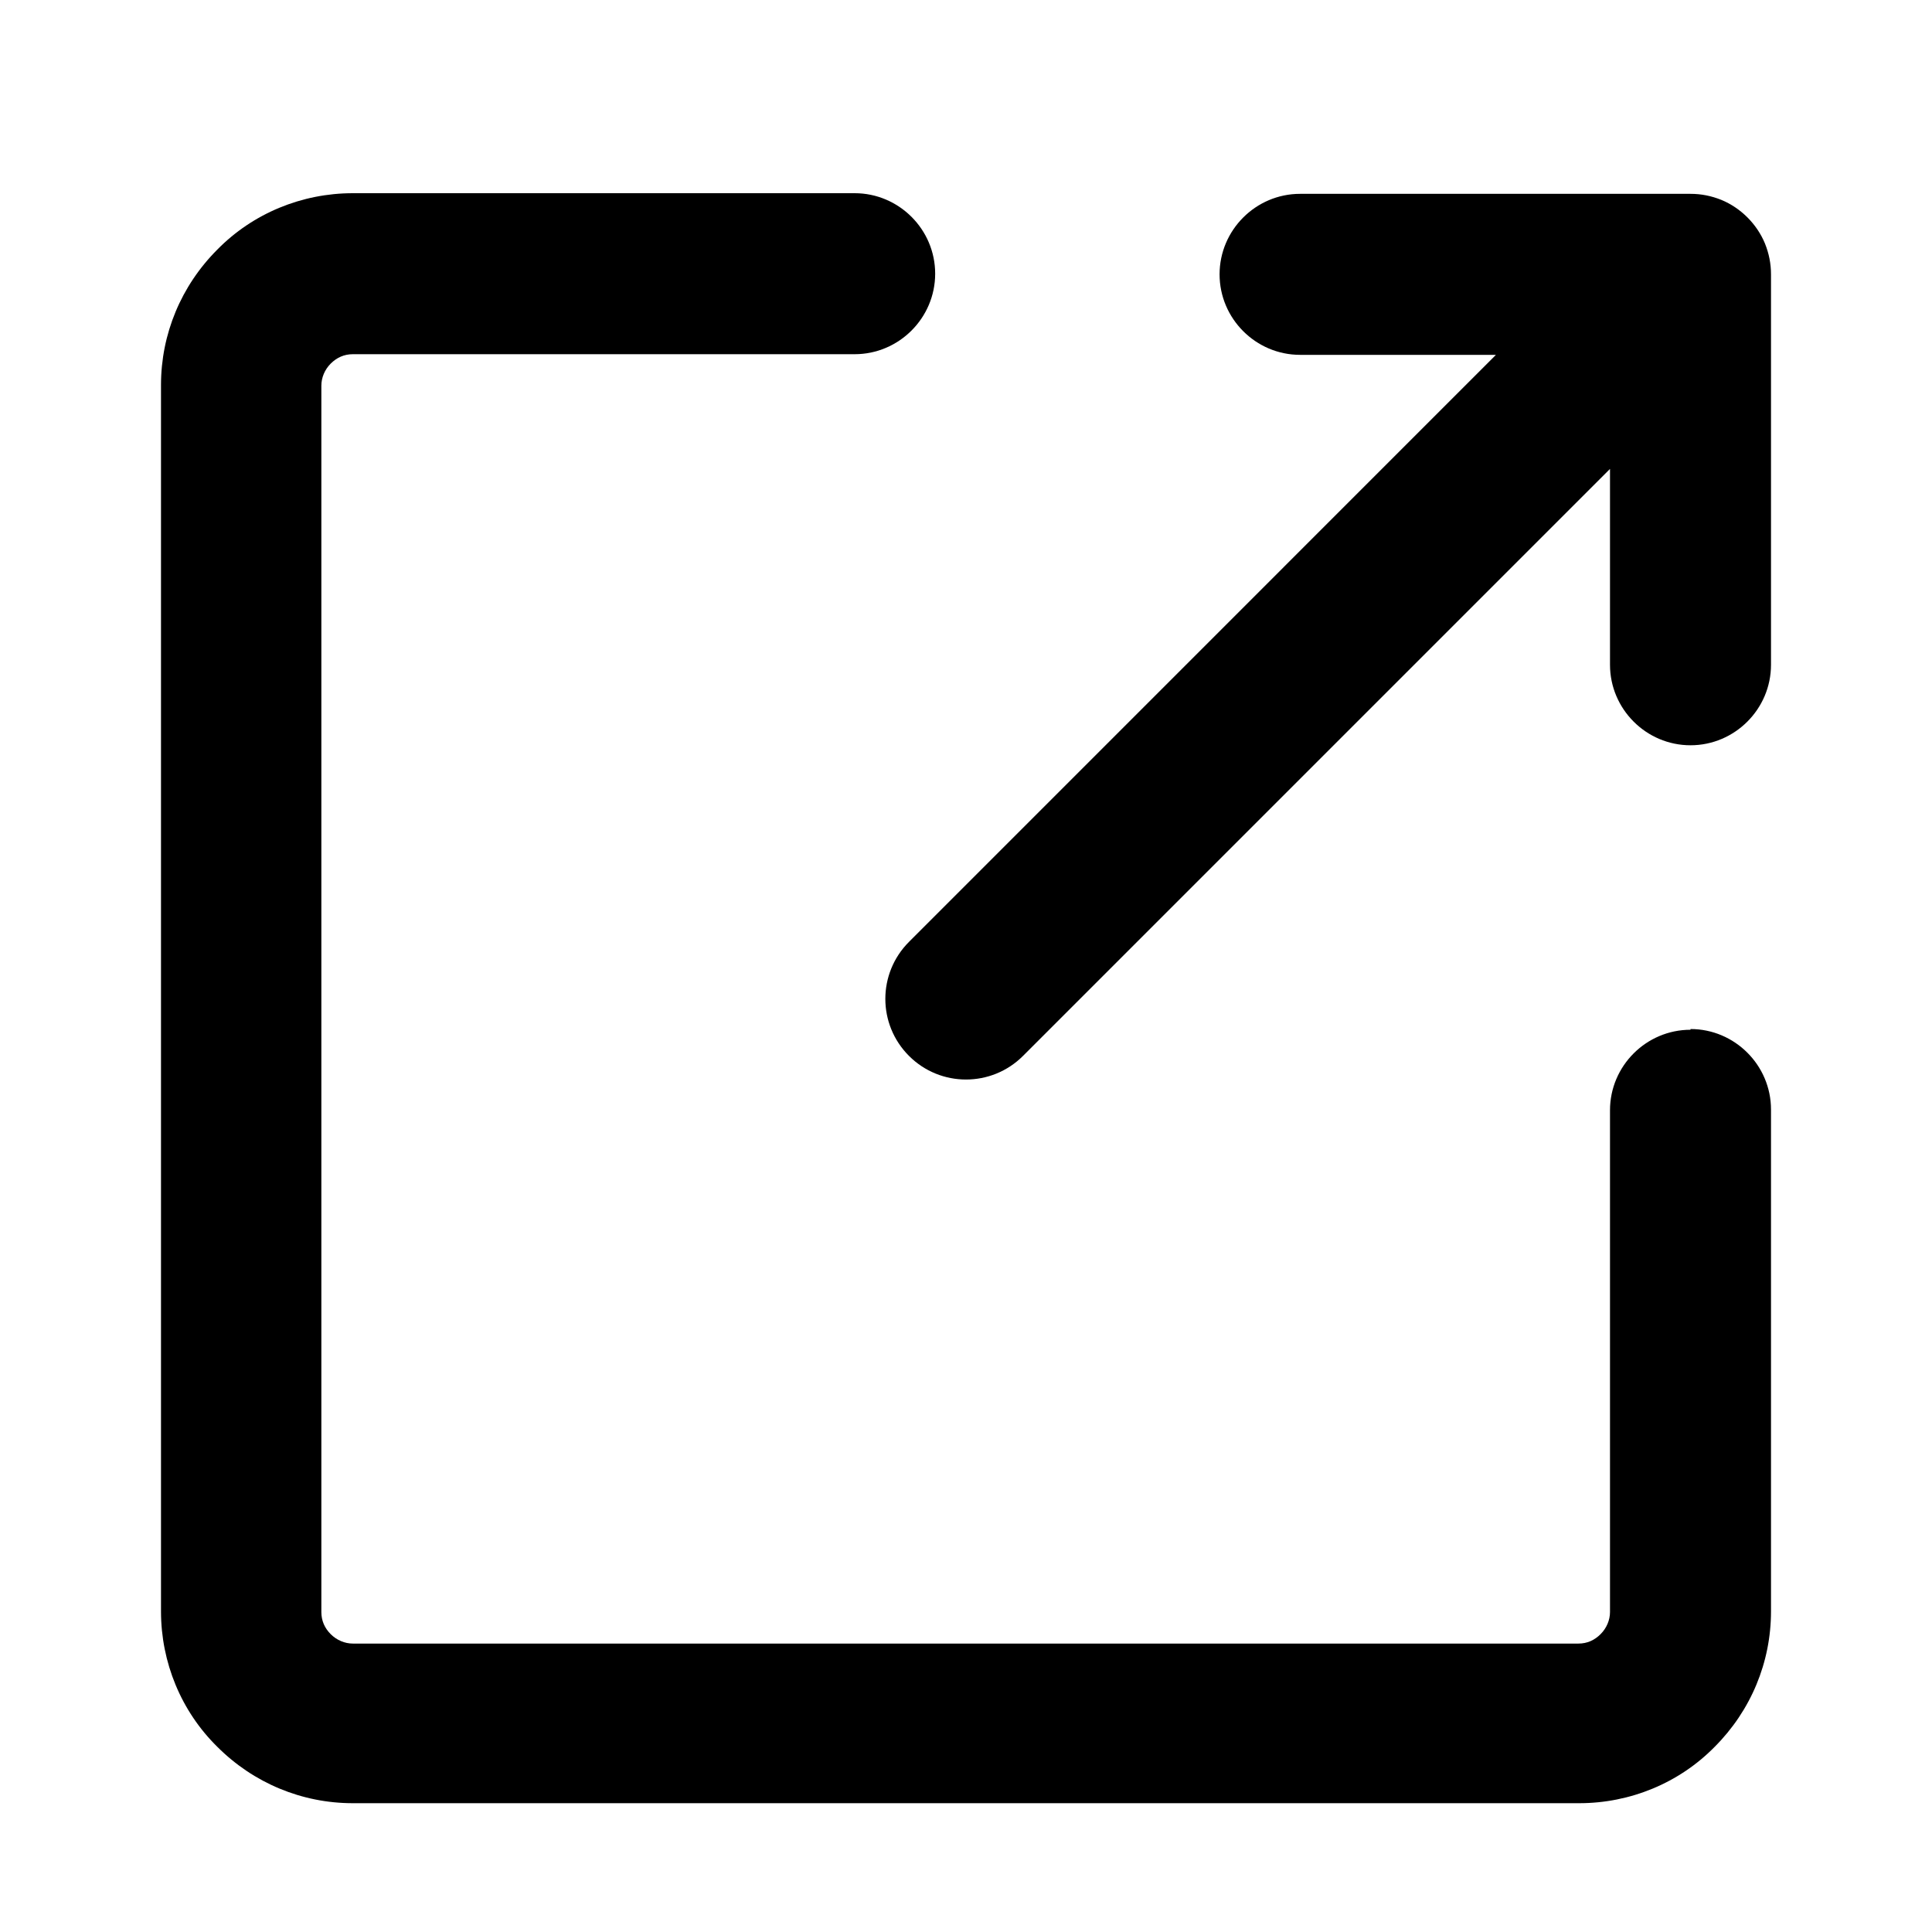
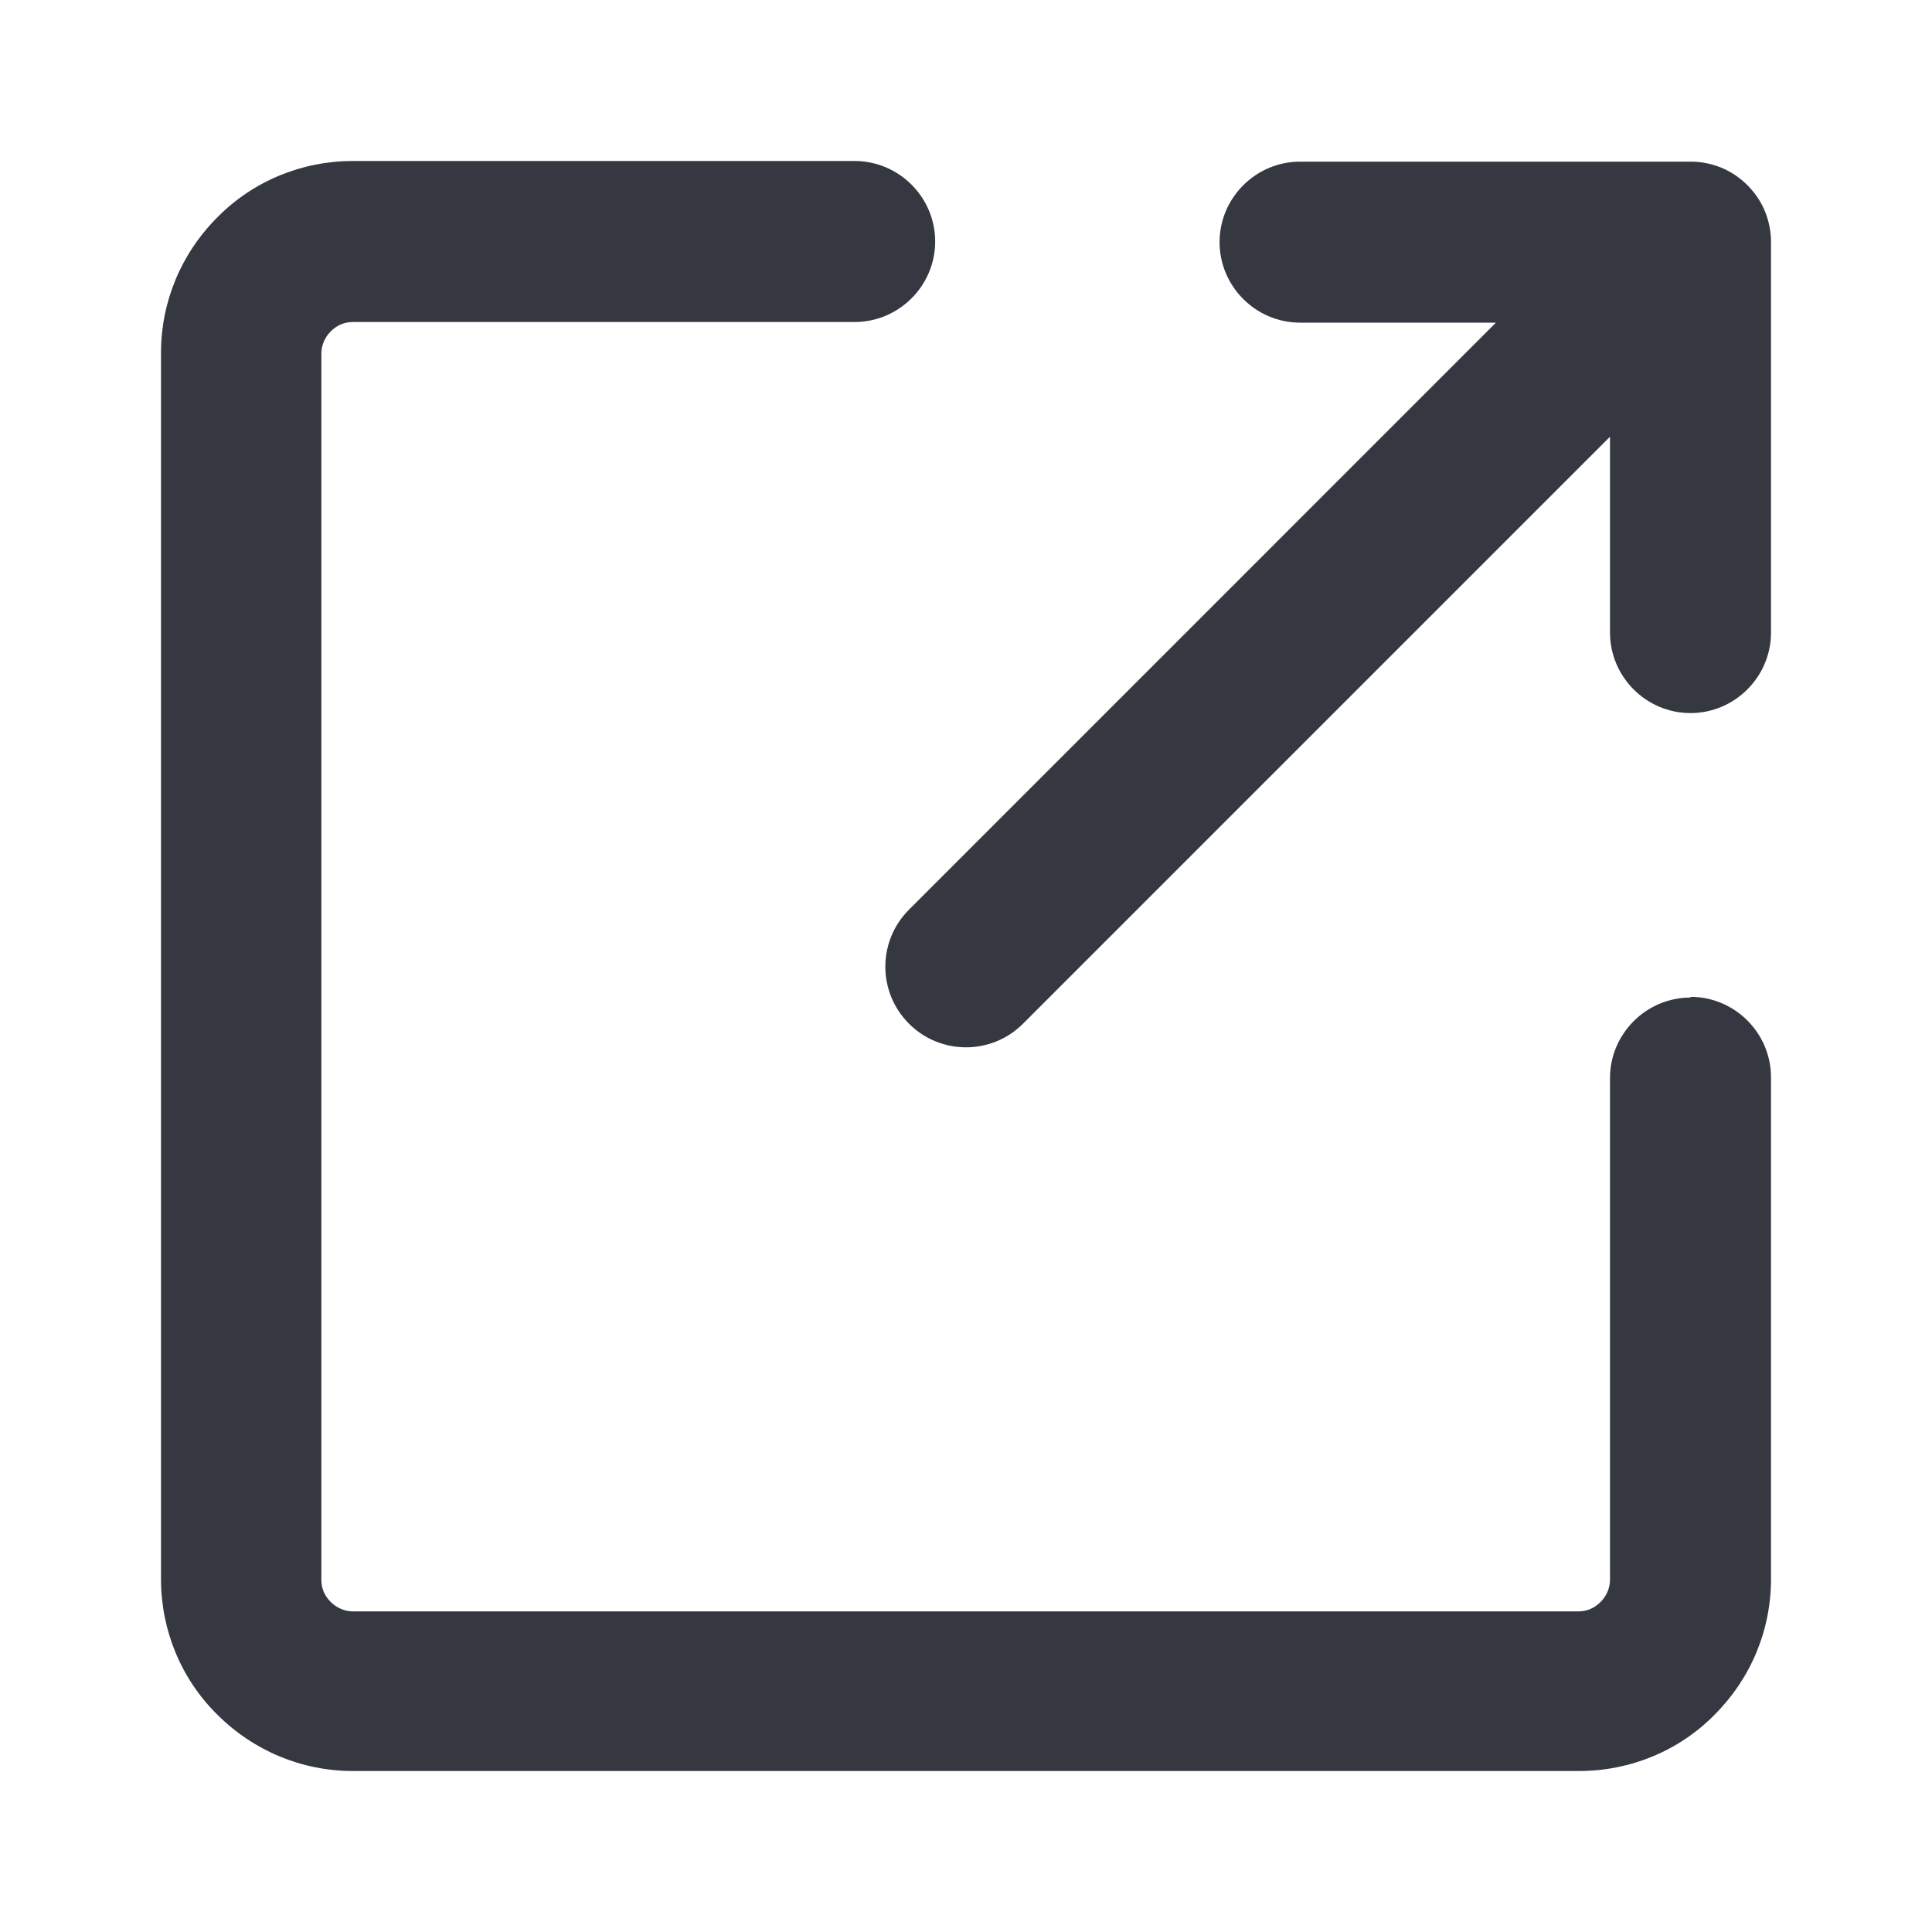
<svg xmlns="http://www.w3.org/2000/svg" viewBox="0 0 24 24">
-   <path fill-rule="evenodd" clip-rule="evenodd" d="M21 12.792C20.45 12.792 20 13.242 20 13.792V20.025C20 20.125 19.958 20.225 19.883 20.3C19.808 20.375 19.717 20.417 19.608 20.417H4.383C4.283 20.417 4.183 20.375 4.108 20.3C4.033 20.225 3.992 20.133 3.992 20.025V4.792C3.992 4.692 4.033 4.592 4.108 4.517C4.183 4.442 4.275 4.4 4.383 4.4H10.617C11.167 4.4 11.617 3.95 11.617 3.4C11.617 2.85 11.167 2.4 10.617 2.4H4.383C3.75 2.4 3.142 2.65 2.7 3.1C2.25 3.55 2 4.15 2 4.783V20.017C2 20.65 2.25 21.258 2.7 21.7C3.15 22.15 3.75 22.4 4.383 22.4H19.617C20.25 22.4 20.858 22.15 21.3 21.7C21.75 21.25 22 20.65 22 20.017V13.783C22 13.233 21.55 12.783 21 12.783V12.792Z" />
-   <path fill-rule="evenodd" clip-rule="evenodd" d="M21.925 3.025C21.825 2.783 21.625 2.583 21.383 2.483C21.258 2.433 21.133 2.408 21 2.408H16.15C15.6 2.408 15.15 2.858 15.15 3.408C15.15 3.958 15.6 4.408 16.15 4.408H18.583L11.292 11.7C10.9 12.092 10.9 12.725 11.292 13.117C11.683 13.508 12.317 13.508 12.708 13.117L20 5.825V8.258C20 8.808 20.45 9.258 21 9.258C21.55 9.258 22 8.808 22 8.258V3.408C22 3.275 21.975 3.15 21.925 3.025Z" />
+   <path fill-rule="evenodd" clip-rule="evenodd" d="M21 12.392C20.45 12.392 20 12.842 20 13.392V19.625C20 19.725 19.958 19.825 19.883 19.9C19.808 19.975 19.717 20.017 19.608 20.017H4.383C4.283 20.017 4.183 19.975 4.108 19.9C4.033 19.825 3.992 19.733 3.992 19.625V4.392C3.992 4.292 4.033 4.192 4.108 4.117C4.183 4.042 4.275 4 4.383 4H10.617C11.167 4 11.617 3.55 11.617 3C11.617 2.45 11.167 2 10.617 2H4.383C3.75 2 3.142 2.25 2.7 2.7C2.25 3.15 2 3.75 2 4.383V19.617C2 20.25 2.25 20.858 2.7 21.3C3.15 21.75 3.75 22 4.383 22H19.617C20.25 22 20.858 21.75 21.3 21.3C21.75 20.85 22 20.25 22 19.617V13.383C22 12.833 21.55 12.383 21 12.383V12.392Z" fill="#353741" />
+   <path fill-rule="evenodd" clip-rule="evenodd" d="M21.925 2.625C21.825 2.383 21.625 2.183 21.383 2.083C21.258 2.033 21.133 2.008 21 2.008H16.15C15.6 2.008 15.15 2.458 15.15 3.008C15.15 3.558 15.6 4.008 16.15 4.008H18.583L11.292 11.3C10.9 11.692 10.9 12.325 11.292 12.717C11.683 13.108 12.317 13.108 12.708 12.717L20 5.425V7.858C20 8.408 20.45 8.858 21 8.858C21.55 8.858 22 8.408 22 7.858V3.008C22 2.875 21.975 2.75 21.925 2.625Z" fill="#353741" />
</svg>
